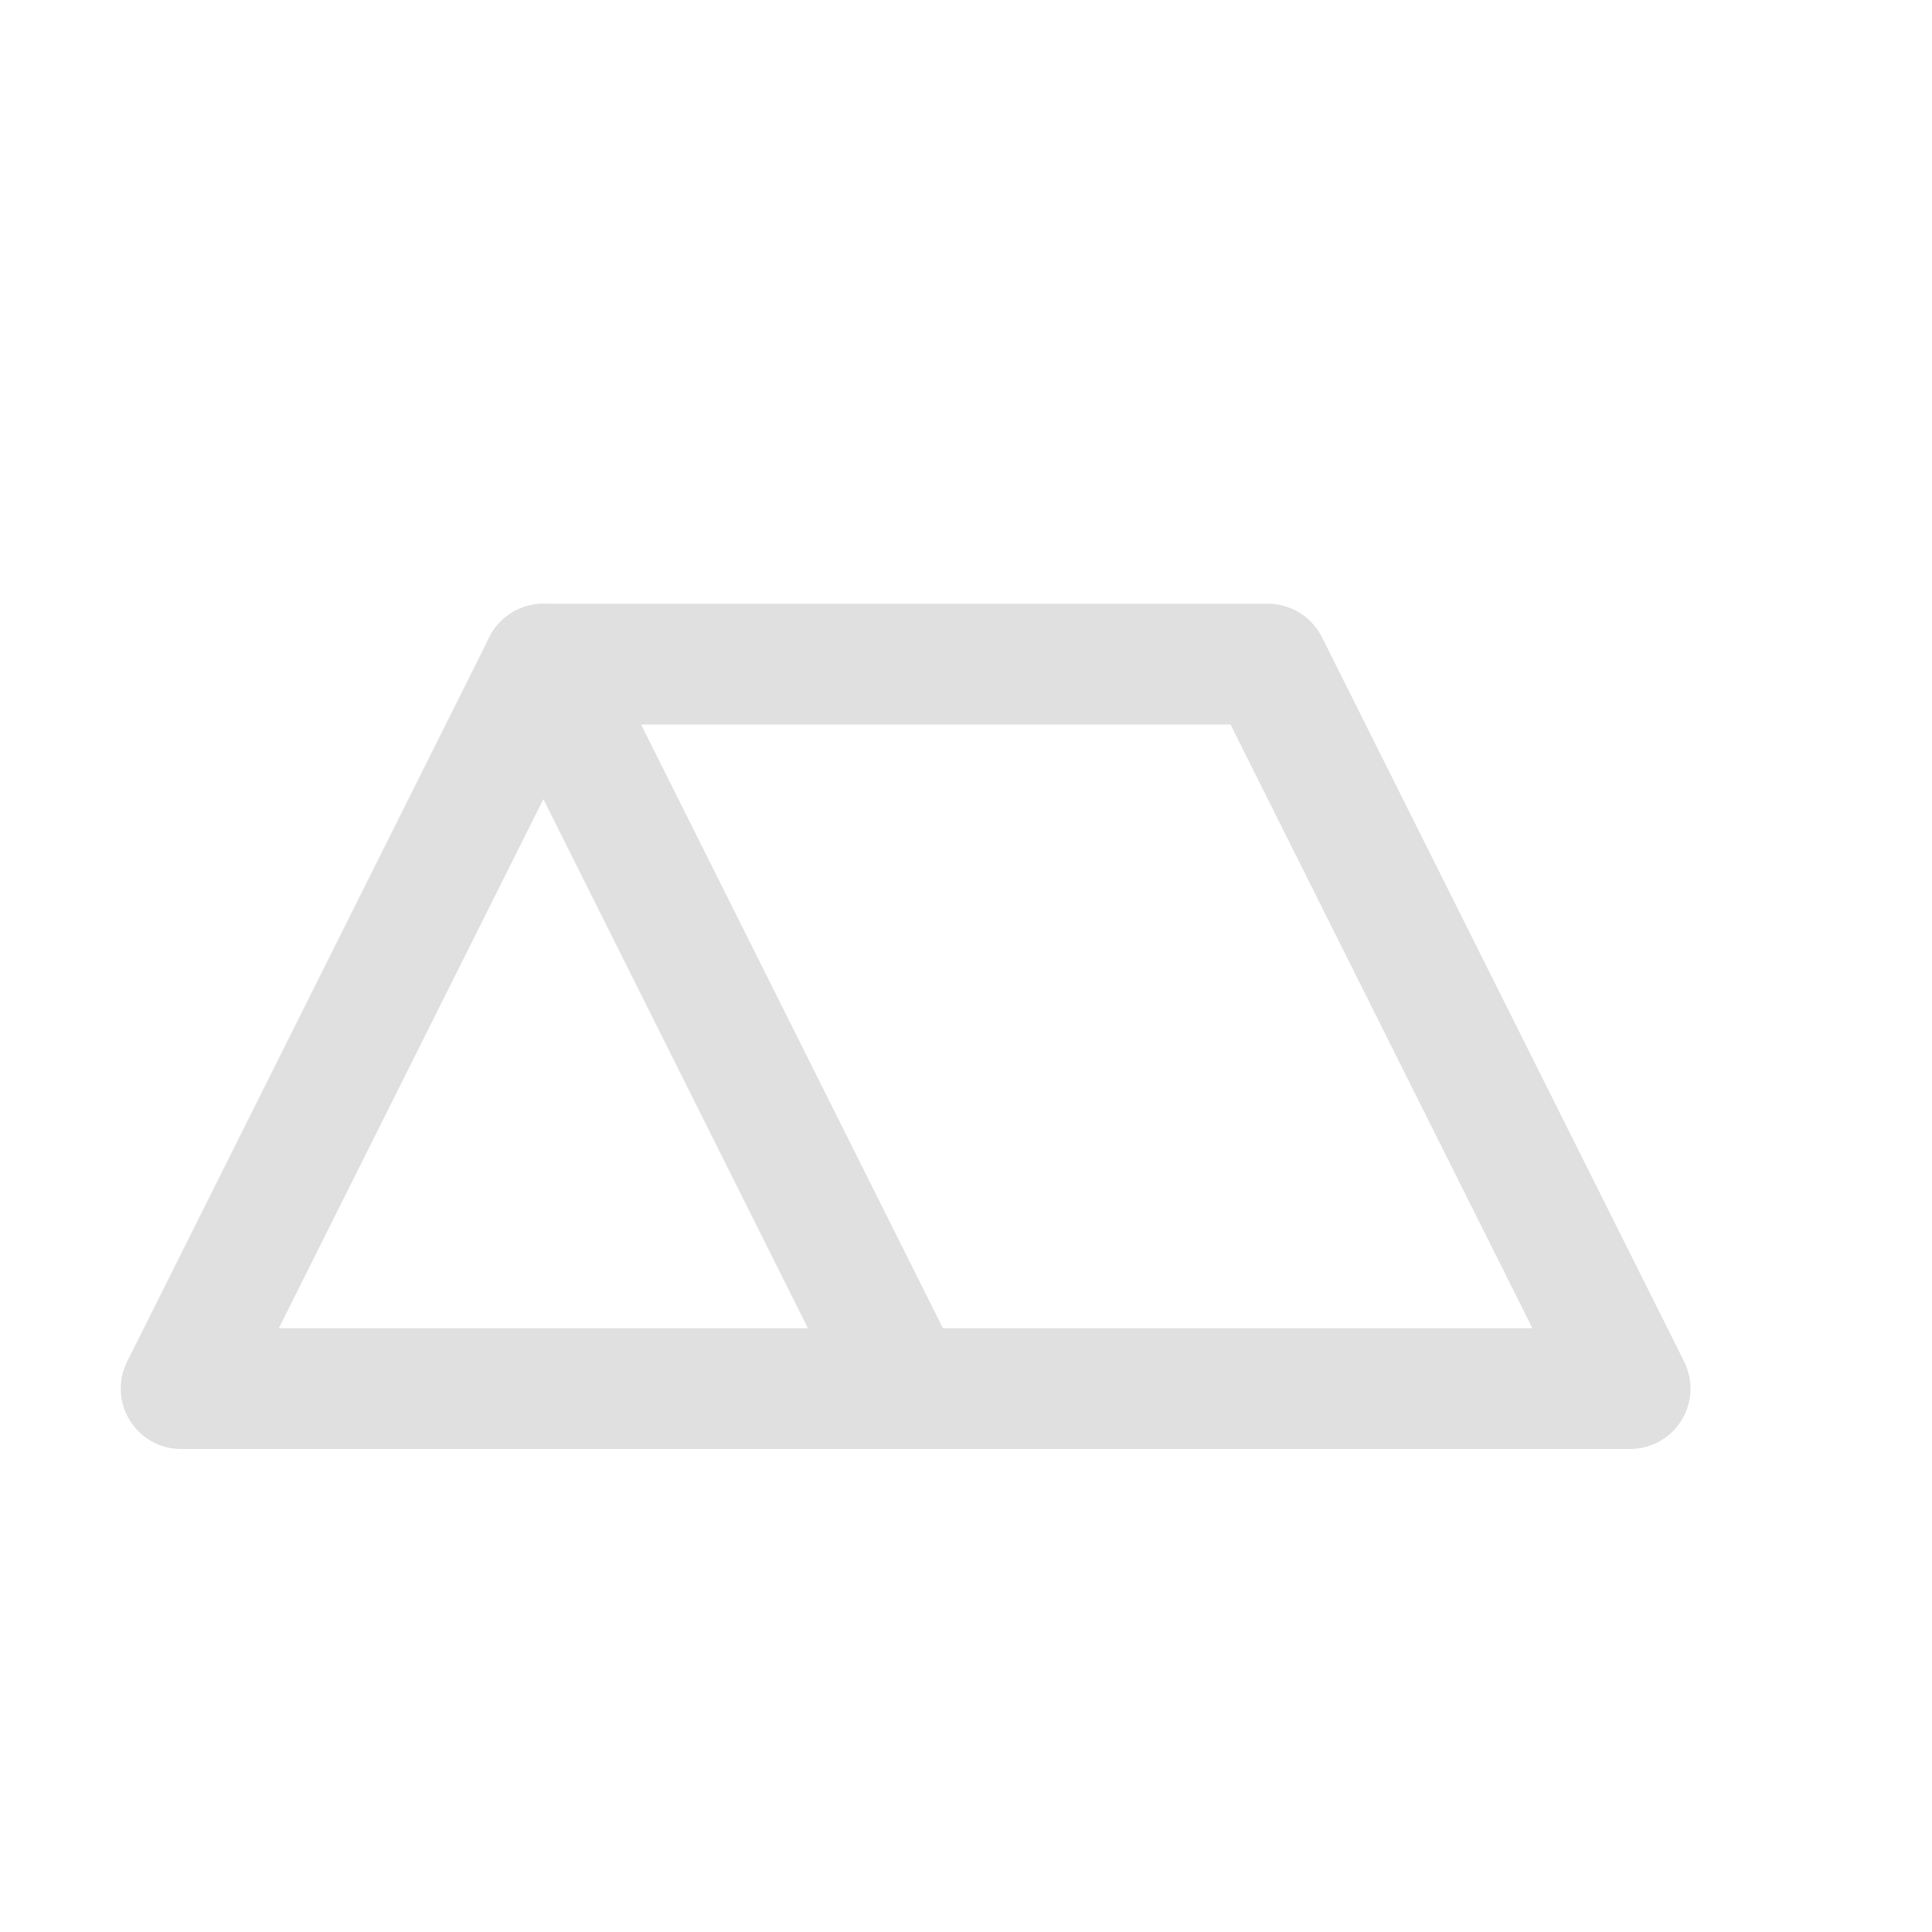
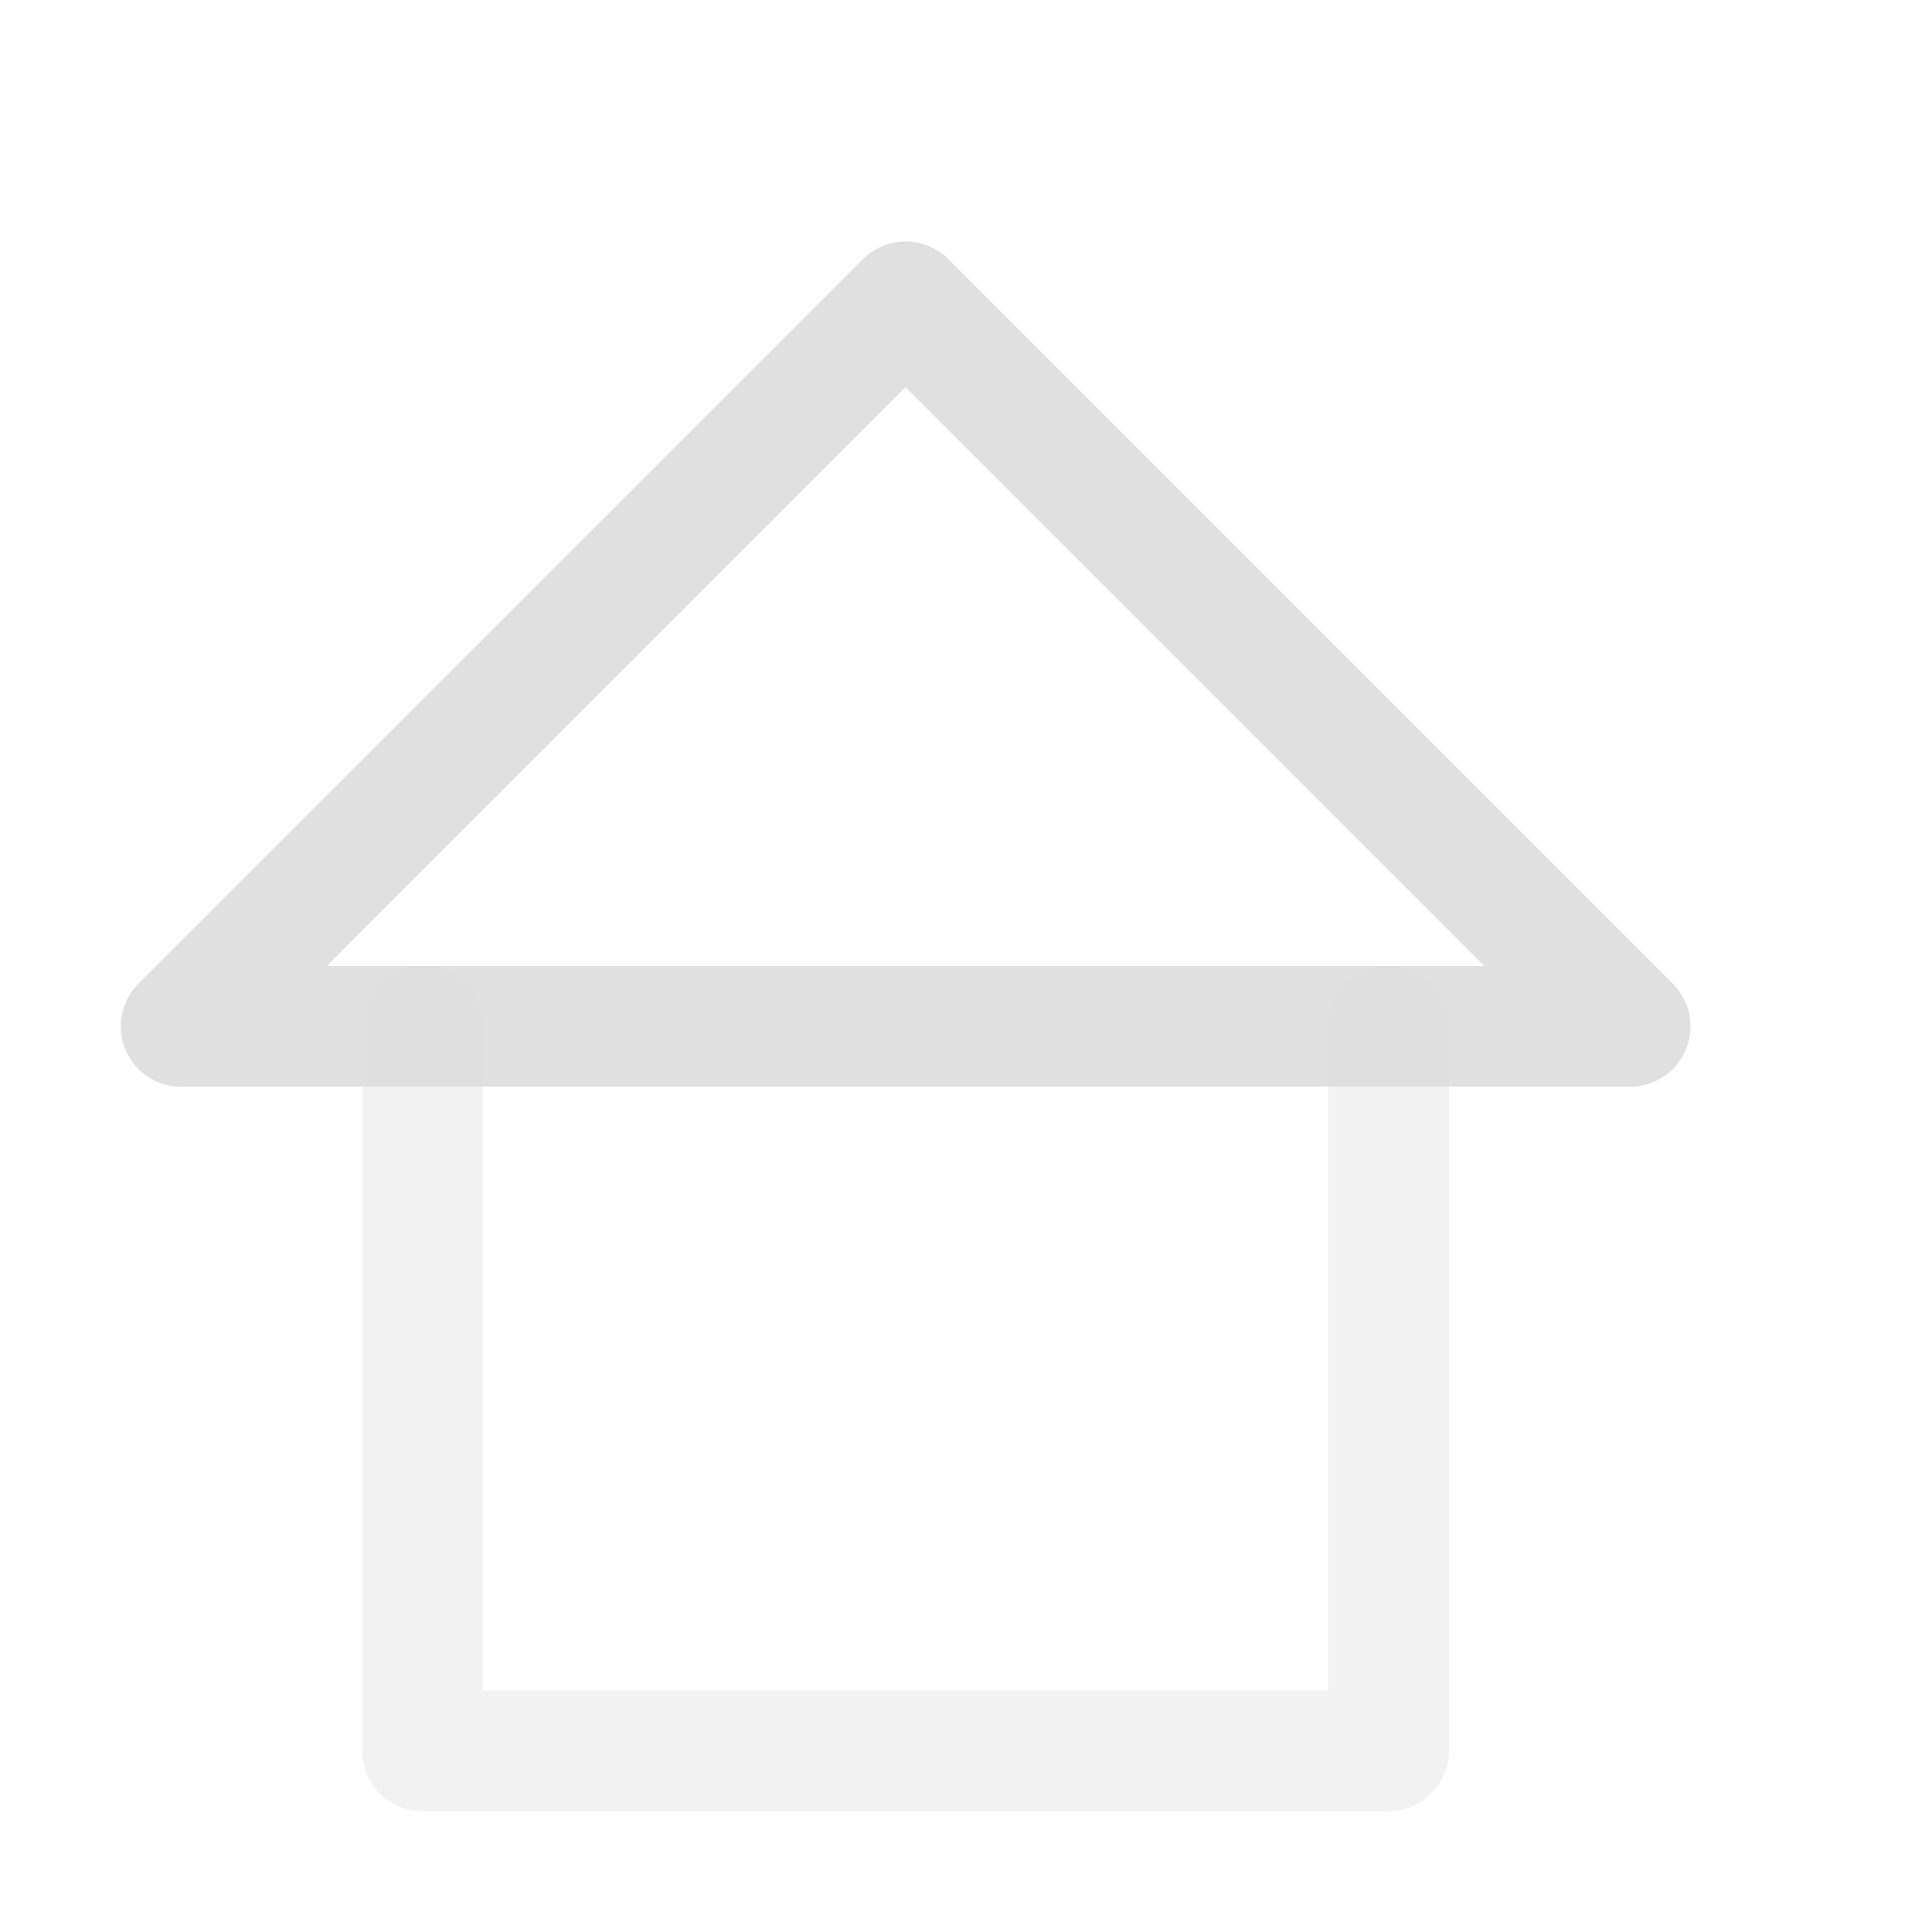
<svg xmlns="http://www.w3.org/2000/svg" width="16" height="16" viewBox="0 0 16 16">
-   <path fill="none" stroke="#e0e0e0" stroke-width="1" stroke-linecap="round" stroke-linejoin="round" d="M1.5 11.5L4.5 5.5L10.5 5.5L13.5 11.5Z" />
-   <path fill="none" stroke="#e0e0e0" stroke-width="1" stroke-linecap="round" stroke-linejoin="round" d="M4.5 5.5L7.5 11.5" />
+   <path fill="none" stroke="#e0e0e0" stroke-width="1" stroke-linecap="round" stroke-linejoin="round" d="M1.5 8.5L7.5 2.5L13.5 8.5Z" />
+   <path fill="none" stroke="#e0e0e0" stroke-opacity=".4" stroke-width="1" stroke-linecap="round" stroke-linejoin="round" d="M3.5 8.5L3.5 14.5L11.5 14.5L11.5 8.5" />
</svg>
